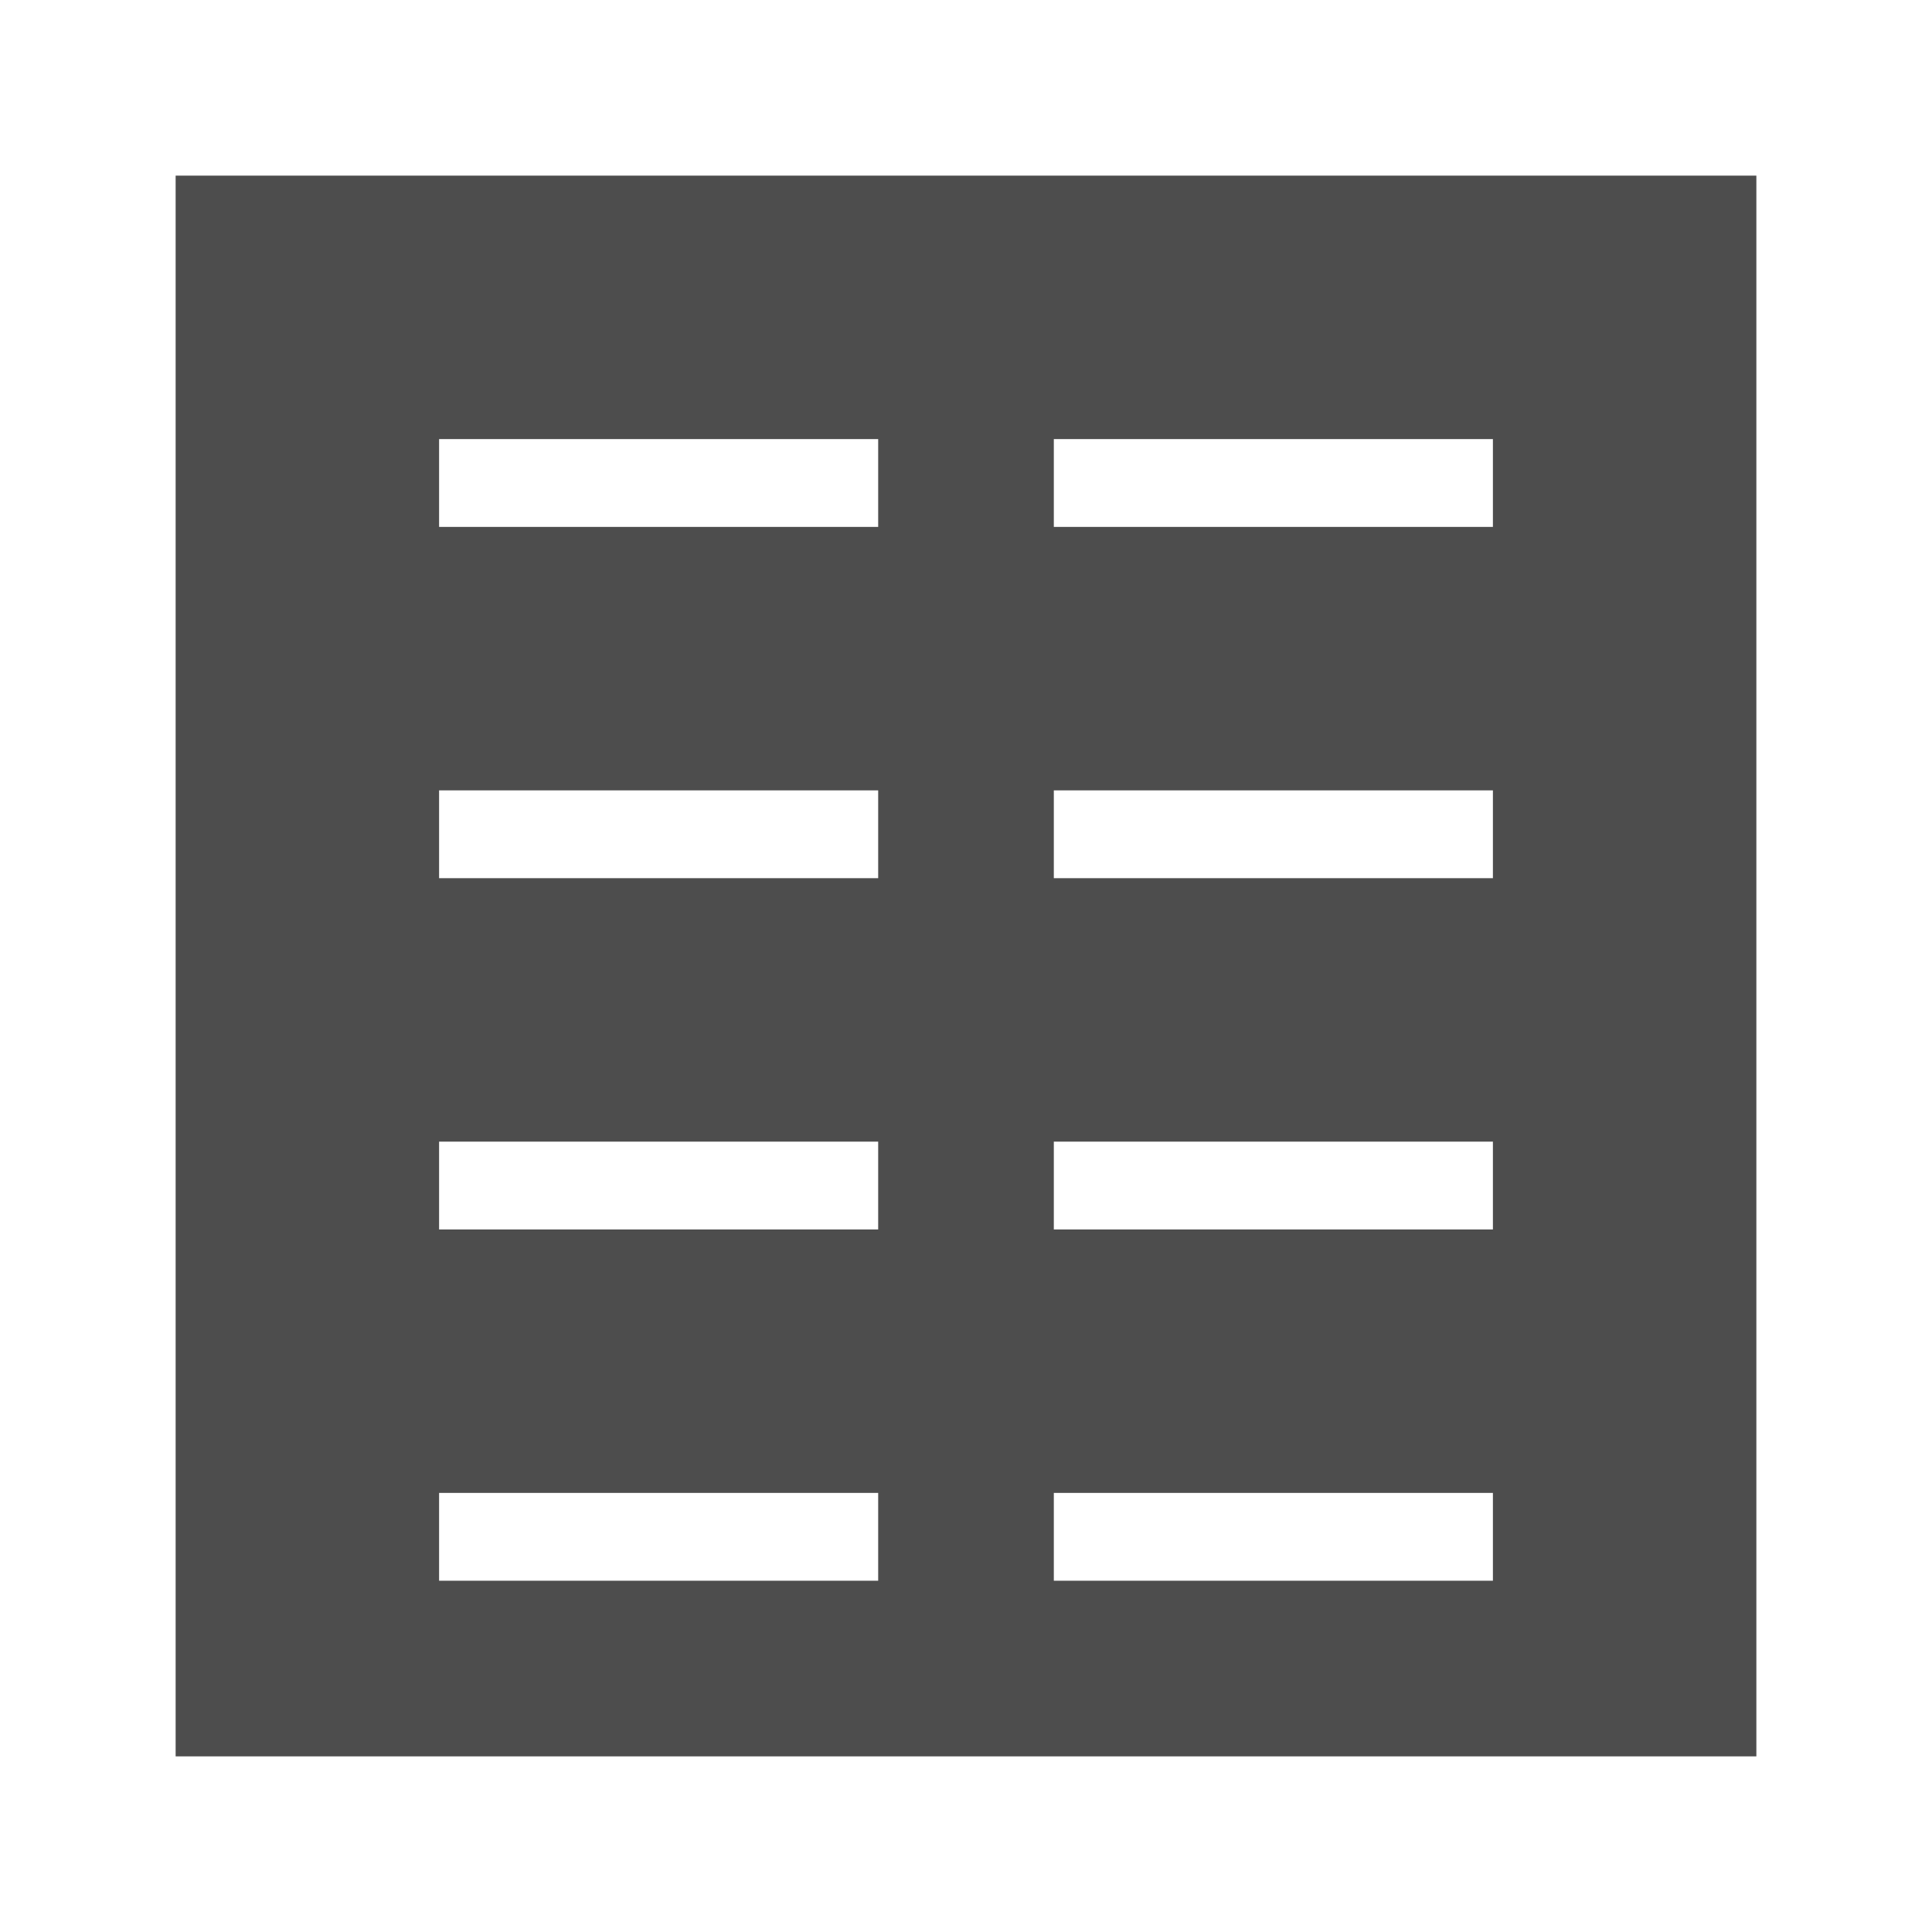
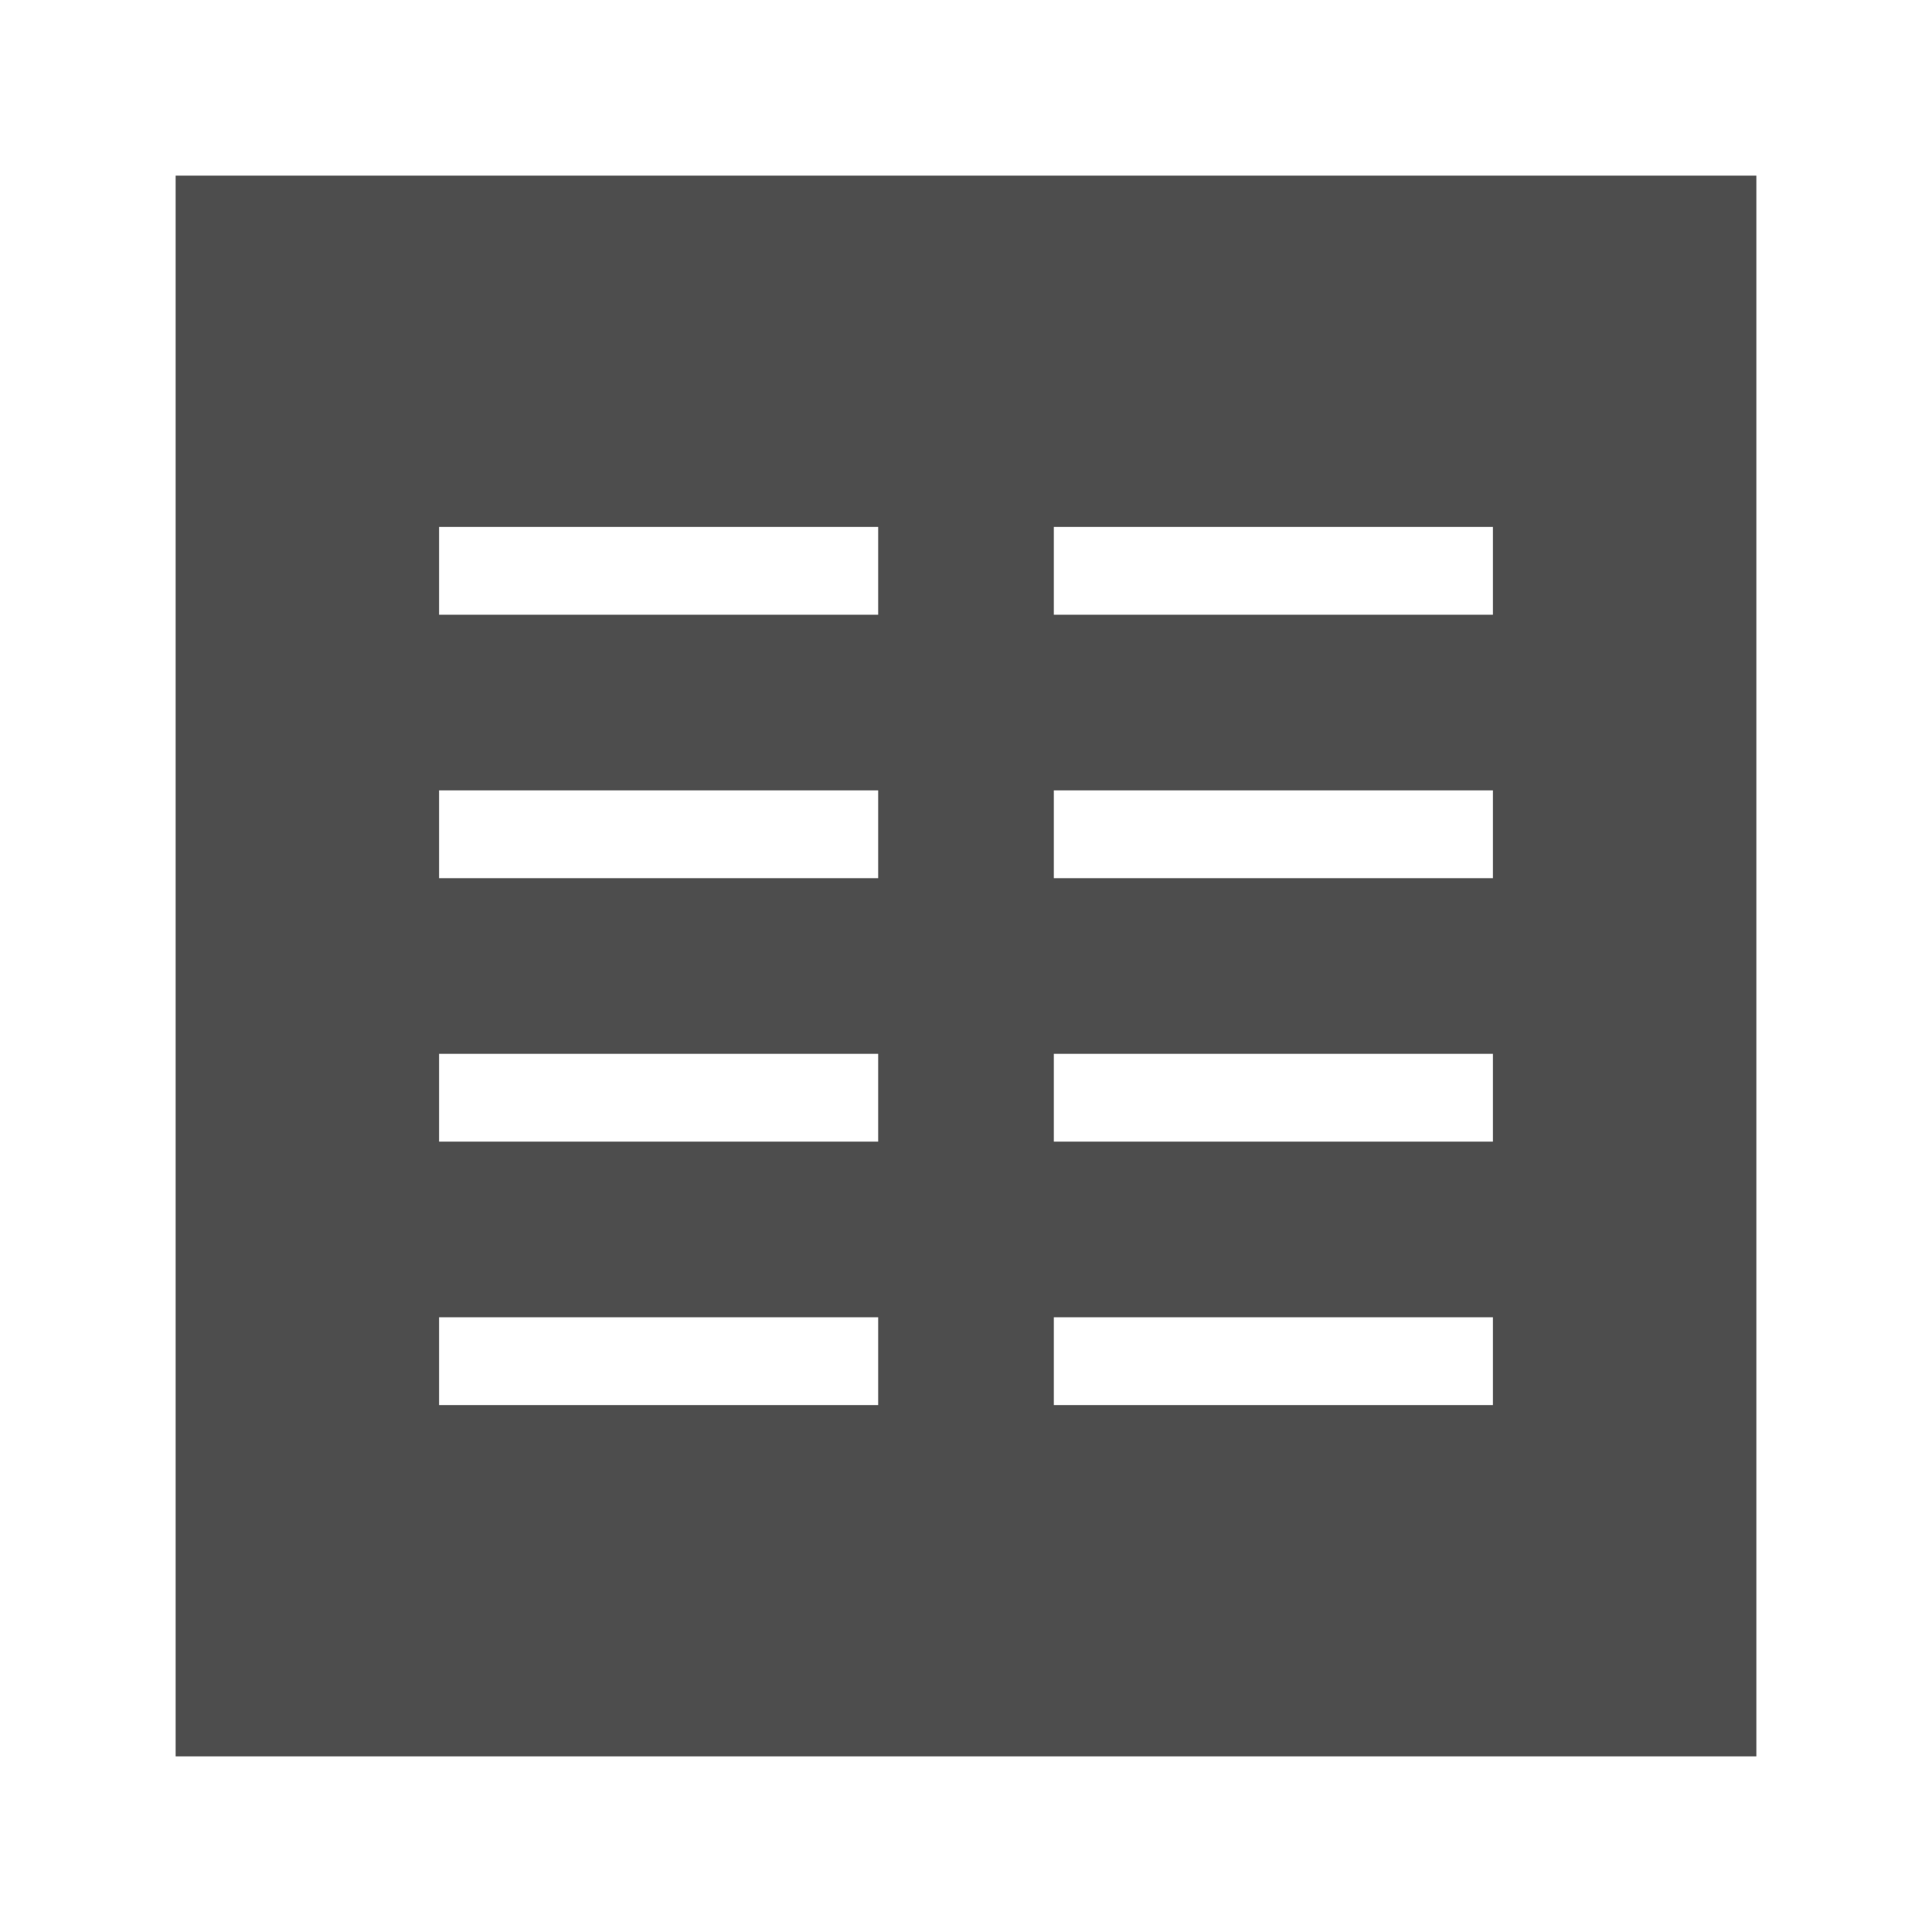
<svg xmlns="http://www.w3.org/2000/svg" width="22" version="1.1" height="22">
  <defs id="defs3051">
    <style type="text/css" id="current-color-scheme">
.ColorScheme-Text {
color:#4d4d4d;
}
</style>
  </defs>
-   <path style="fill:currentColor" d="m 2,2 v 18 h 18 v -18 h -18 z  m 3,3 h 5 v 1 h -5 v -1 z  m 7,0 h 5 v 1 h -5 v -1 z  m -7,4 h 5 v 1 h -5 v -1 z  m 7,0 h 5 v 1 h -5 v -1 z  m -7,4 h 5 v 1 h -5 v -1 z  m 7,0 h 5 v 1 h -5 v -1 z  m -7,4 h 5 v 1 h -5 v -1 z  m 7,0 h 5 v 1 h -5 v -1 z " class="ColorScheme-Text" />
+   <path style="fill:currentColor" d="M 2,2 V 20 H 20 V 2 Z m 3,4 h 5 V 7 H 5 Z m 7,0 h 5 V 7 H 12 Z M 5,9 h 5 v 1 H 5 Z m 7,0 h 5 v 1 h -5 z m -7,3 h 5 v 1 H 5 Z m 7,0 h 5 v 1 h -5 z m -7,3 h 5 v 1 H 5 Z m 7,0 h 5 v 1 h -5 z" class="ColorScheme-Text" />
</svg>
